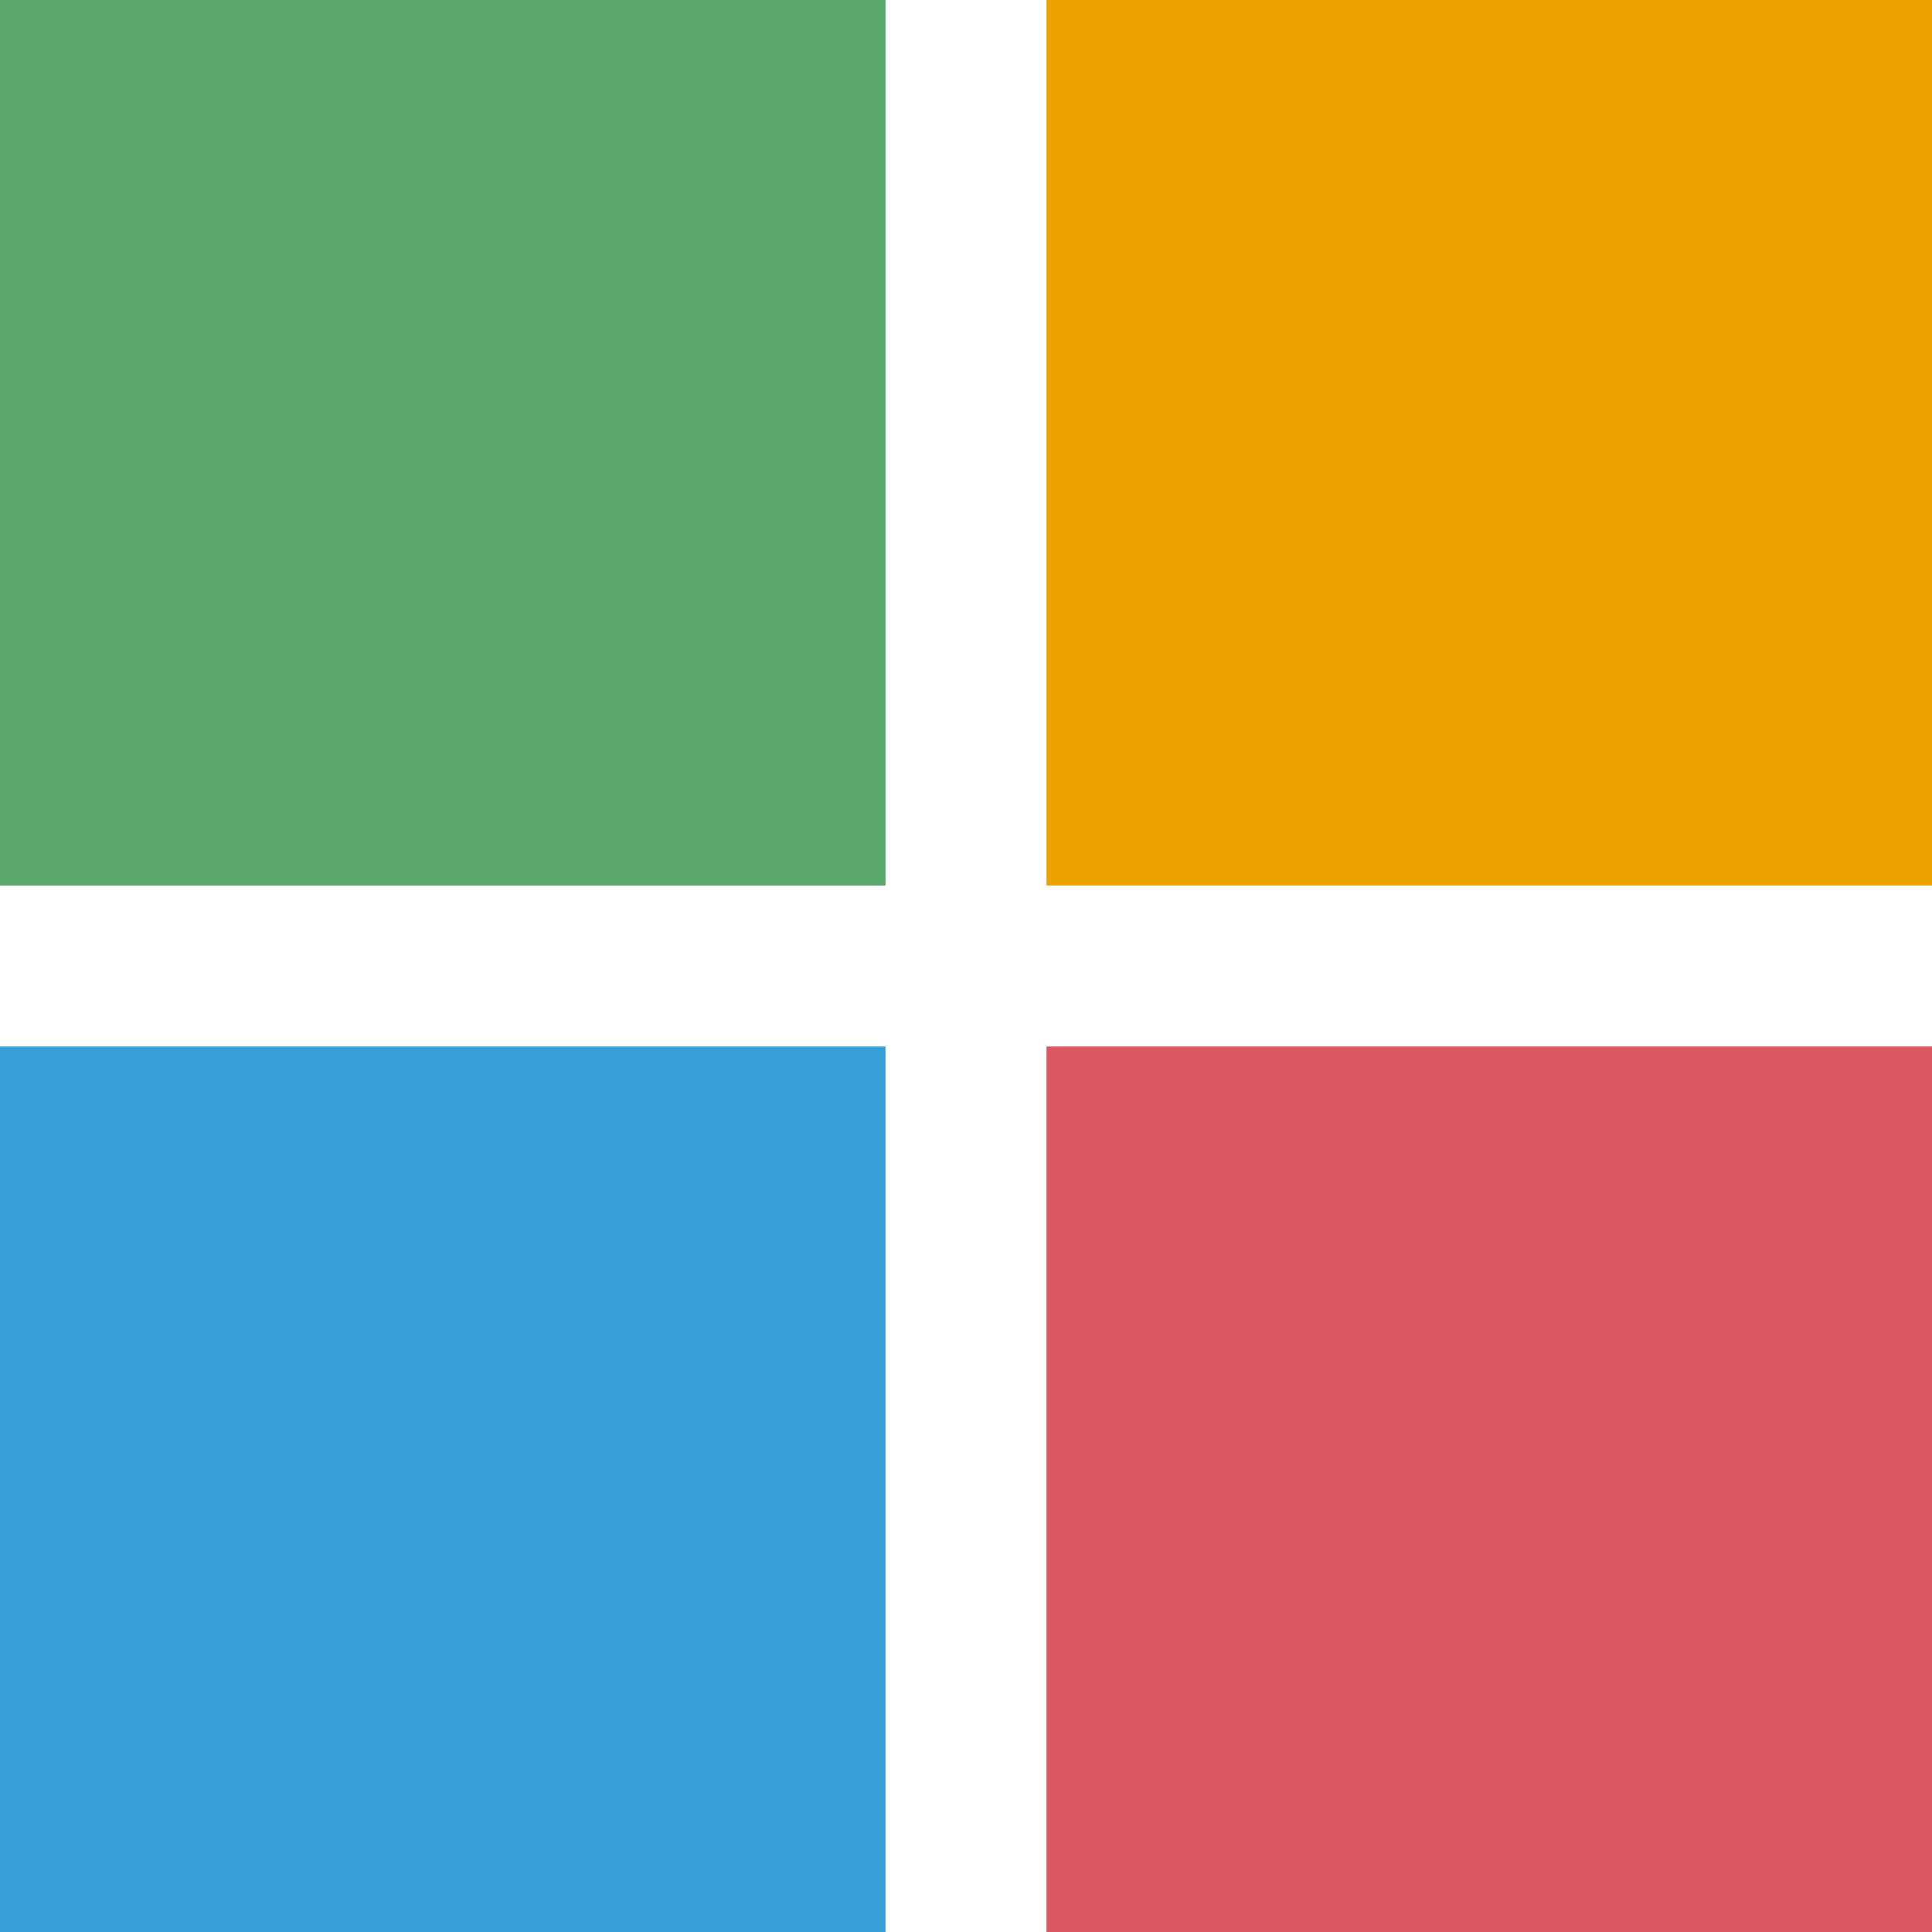
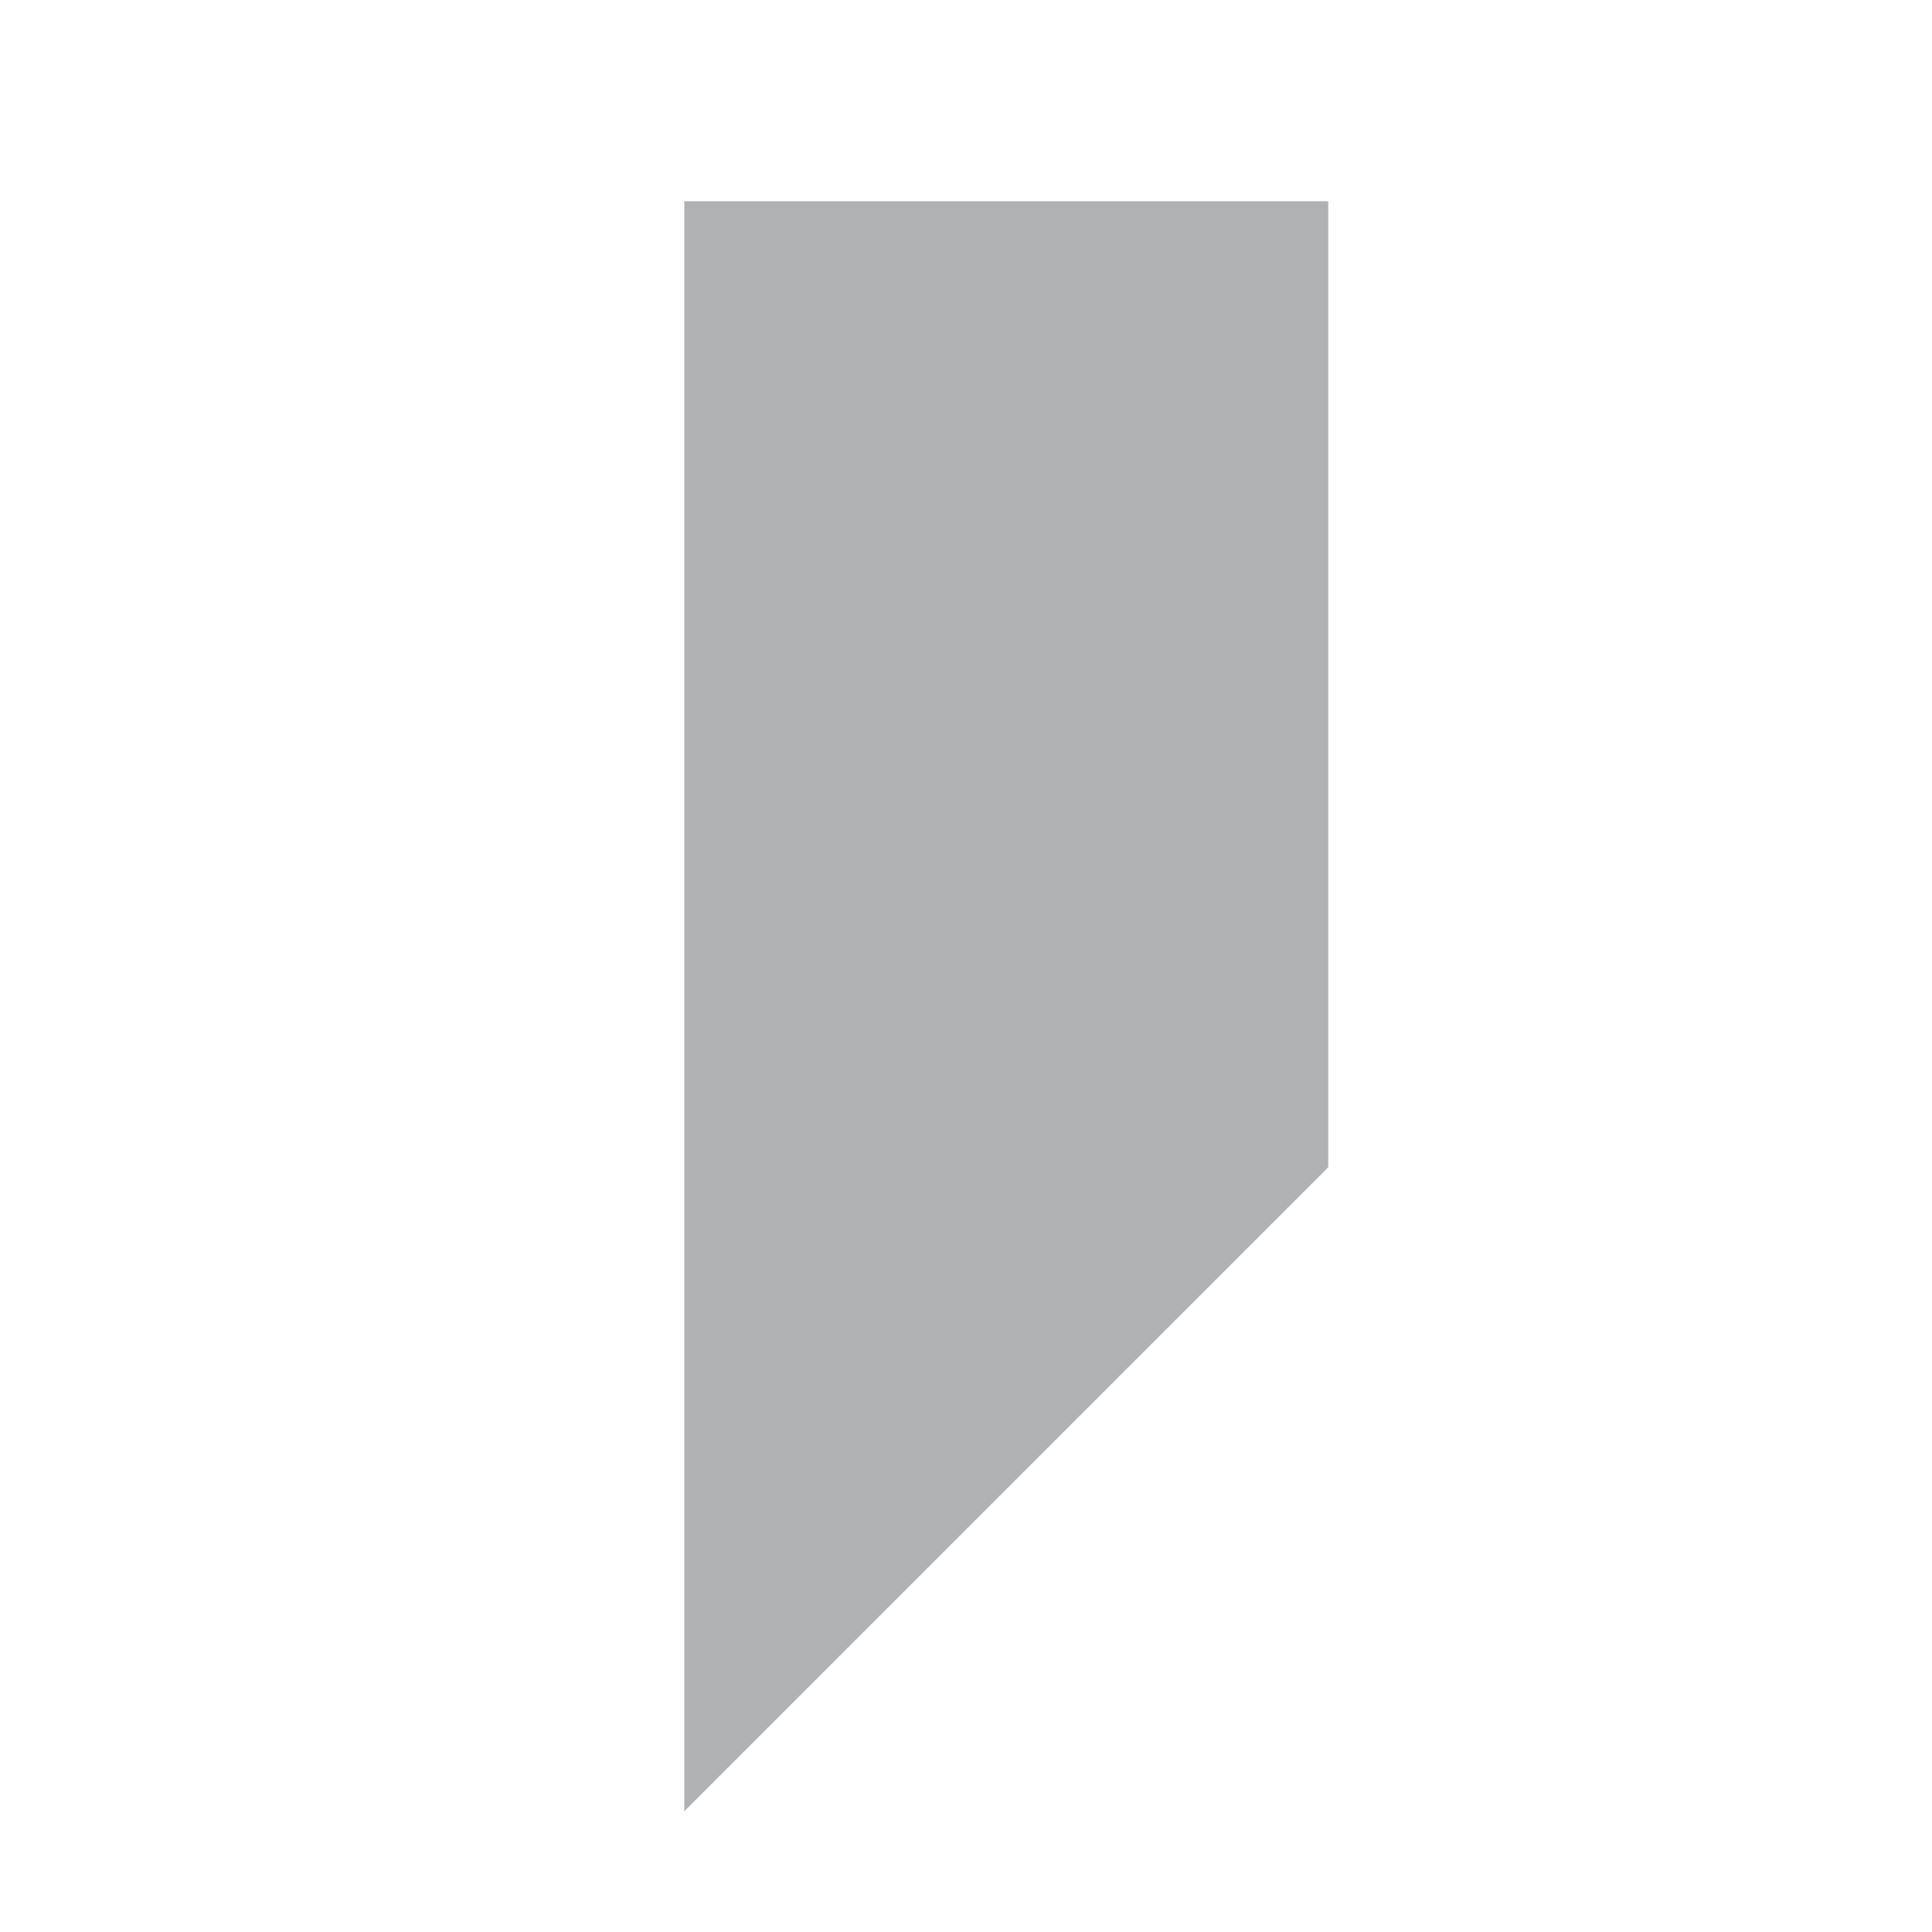
<svg xmlns="http://www.w3.org/2000/svg" width="12" height="12" viewBox="0 0 12 12">
  <g fill="none" fill-rule="evenodd">
-     <rect width="5.5" height="5.5" fill="#59A869" />
-     <rect width="5.5" height="5.5" x="6.5" fill="#EDA200" />
-     <rect width="5.5" height="5.5" y="6.5" fill="#389FD6" />
-     <rect width="5.5" height="5.5" x="6.5" y="6.5" fill="#DB5860" />
+     <path fill="#AFB1B3" d="M 4.25,1.25 L 8.25,1.25 L 8.25,7.25 L 4.25,11.25 Z" />
  </g>
</svg>
